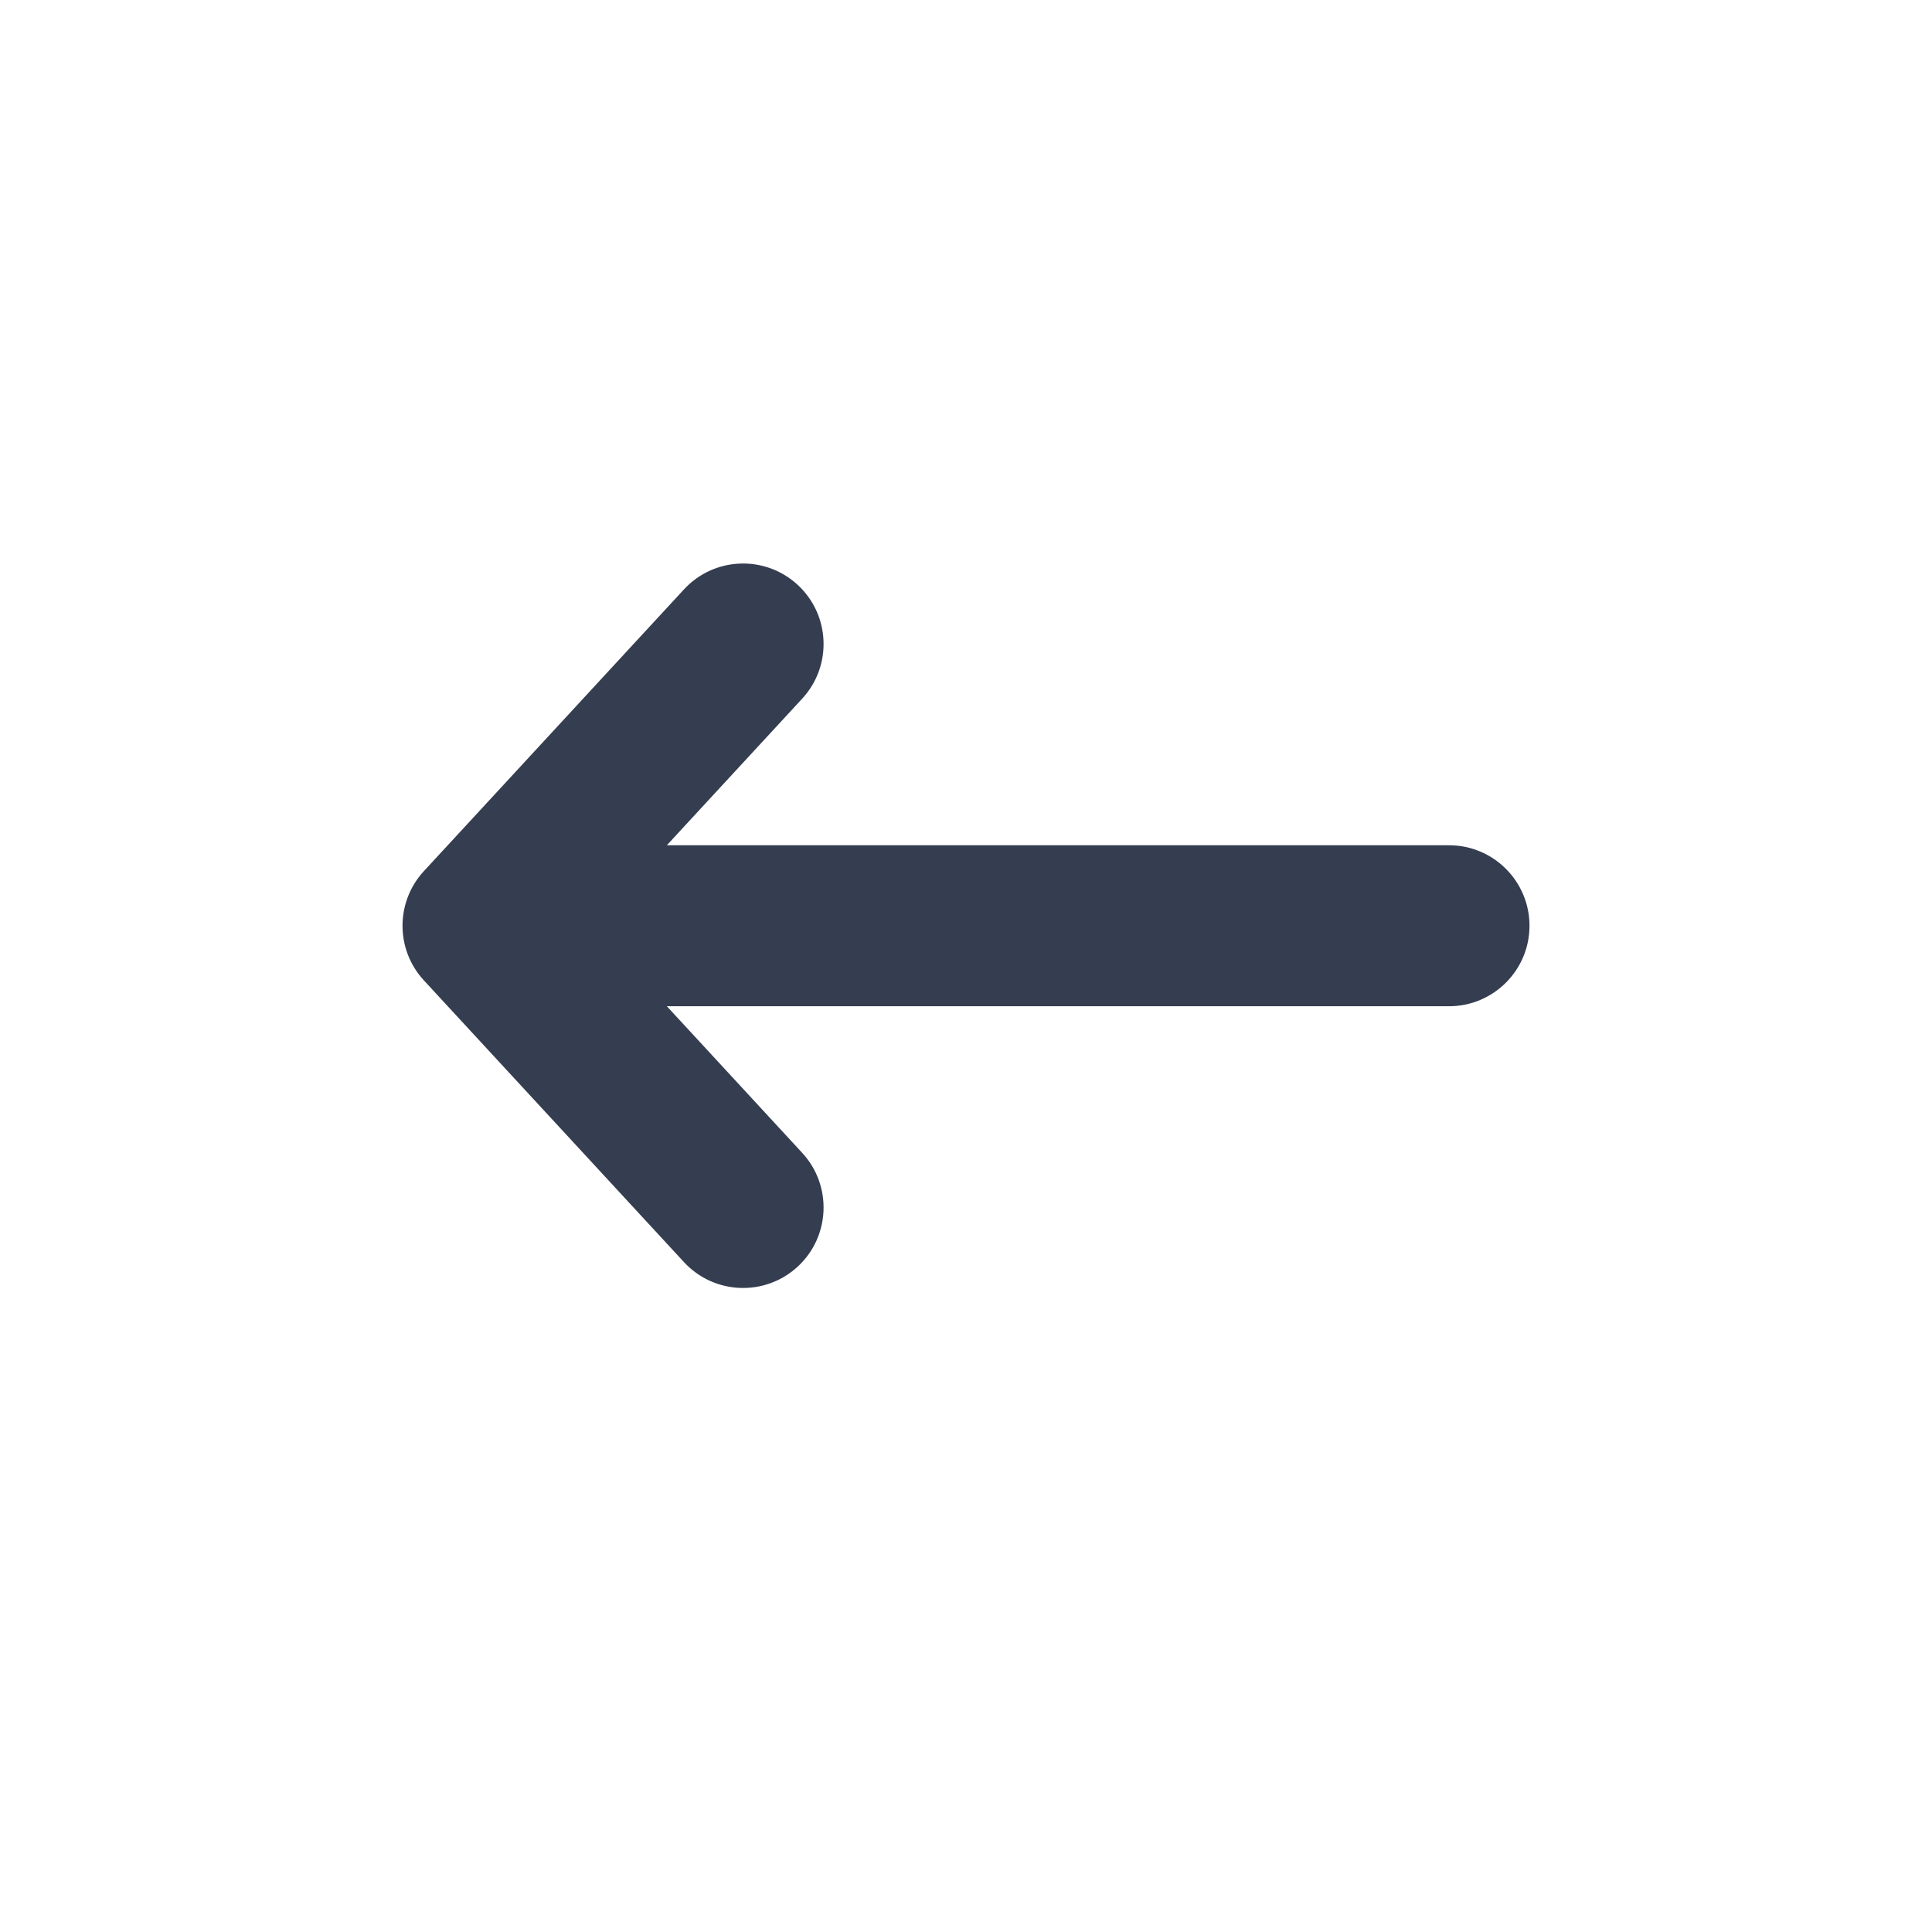
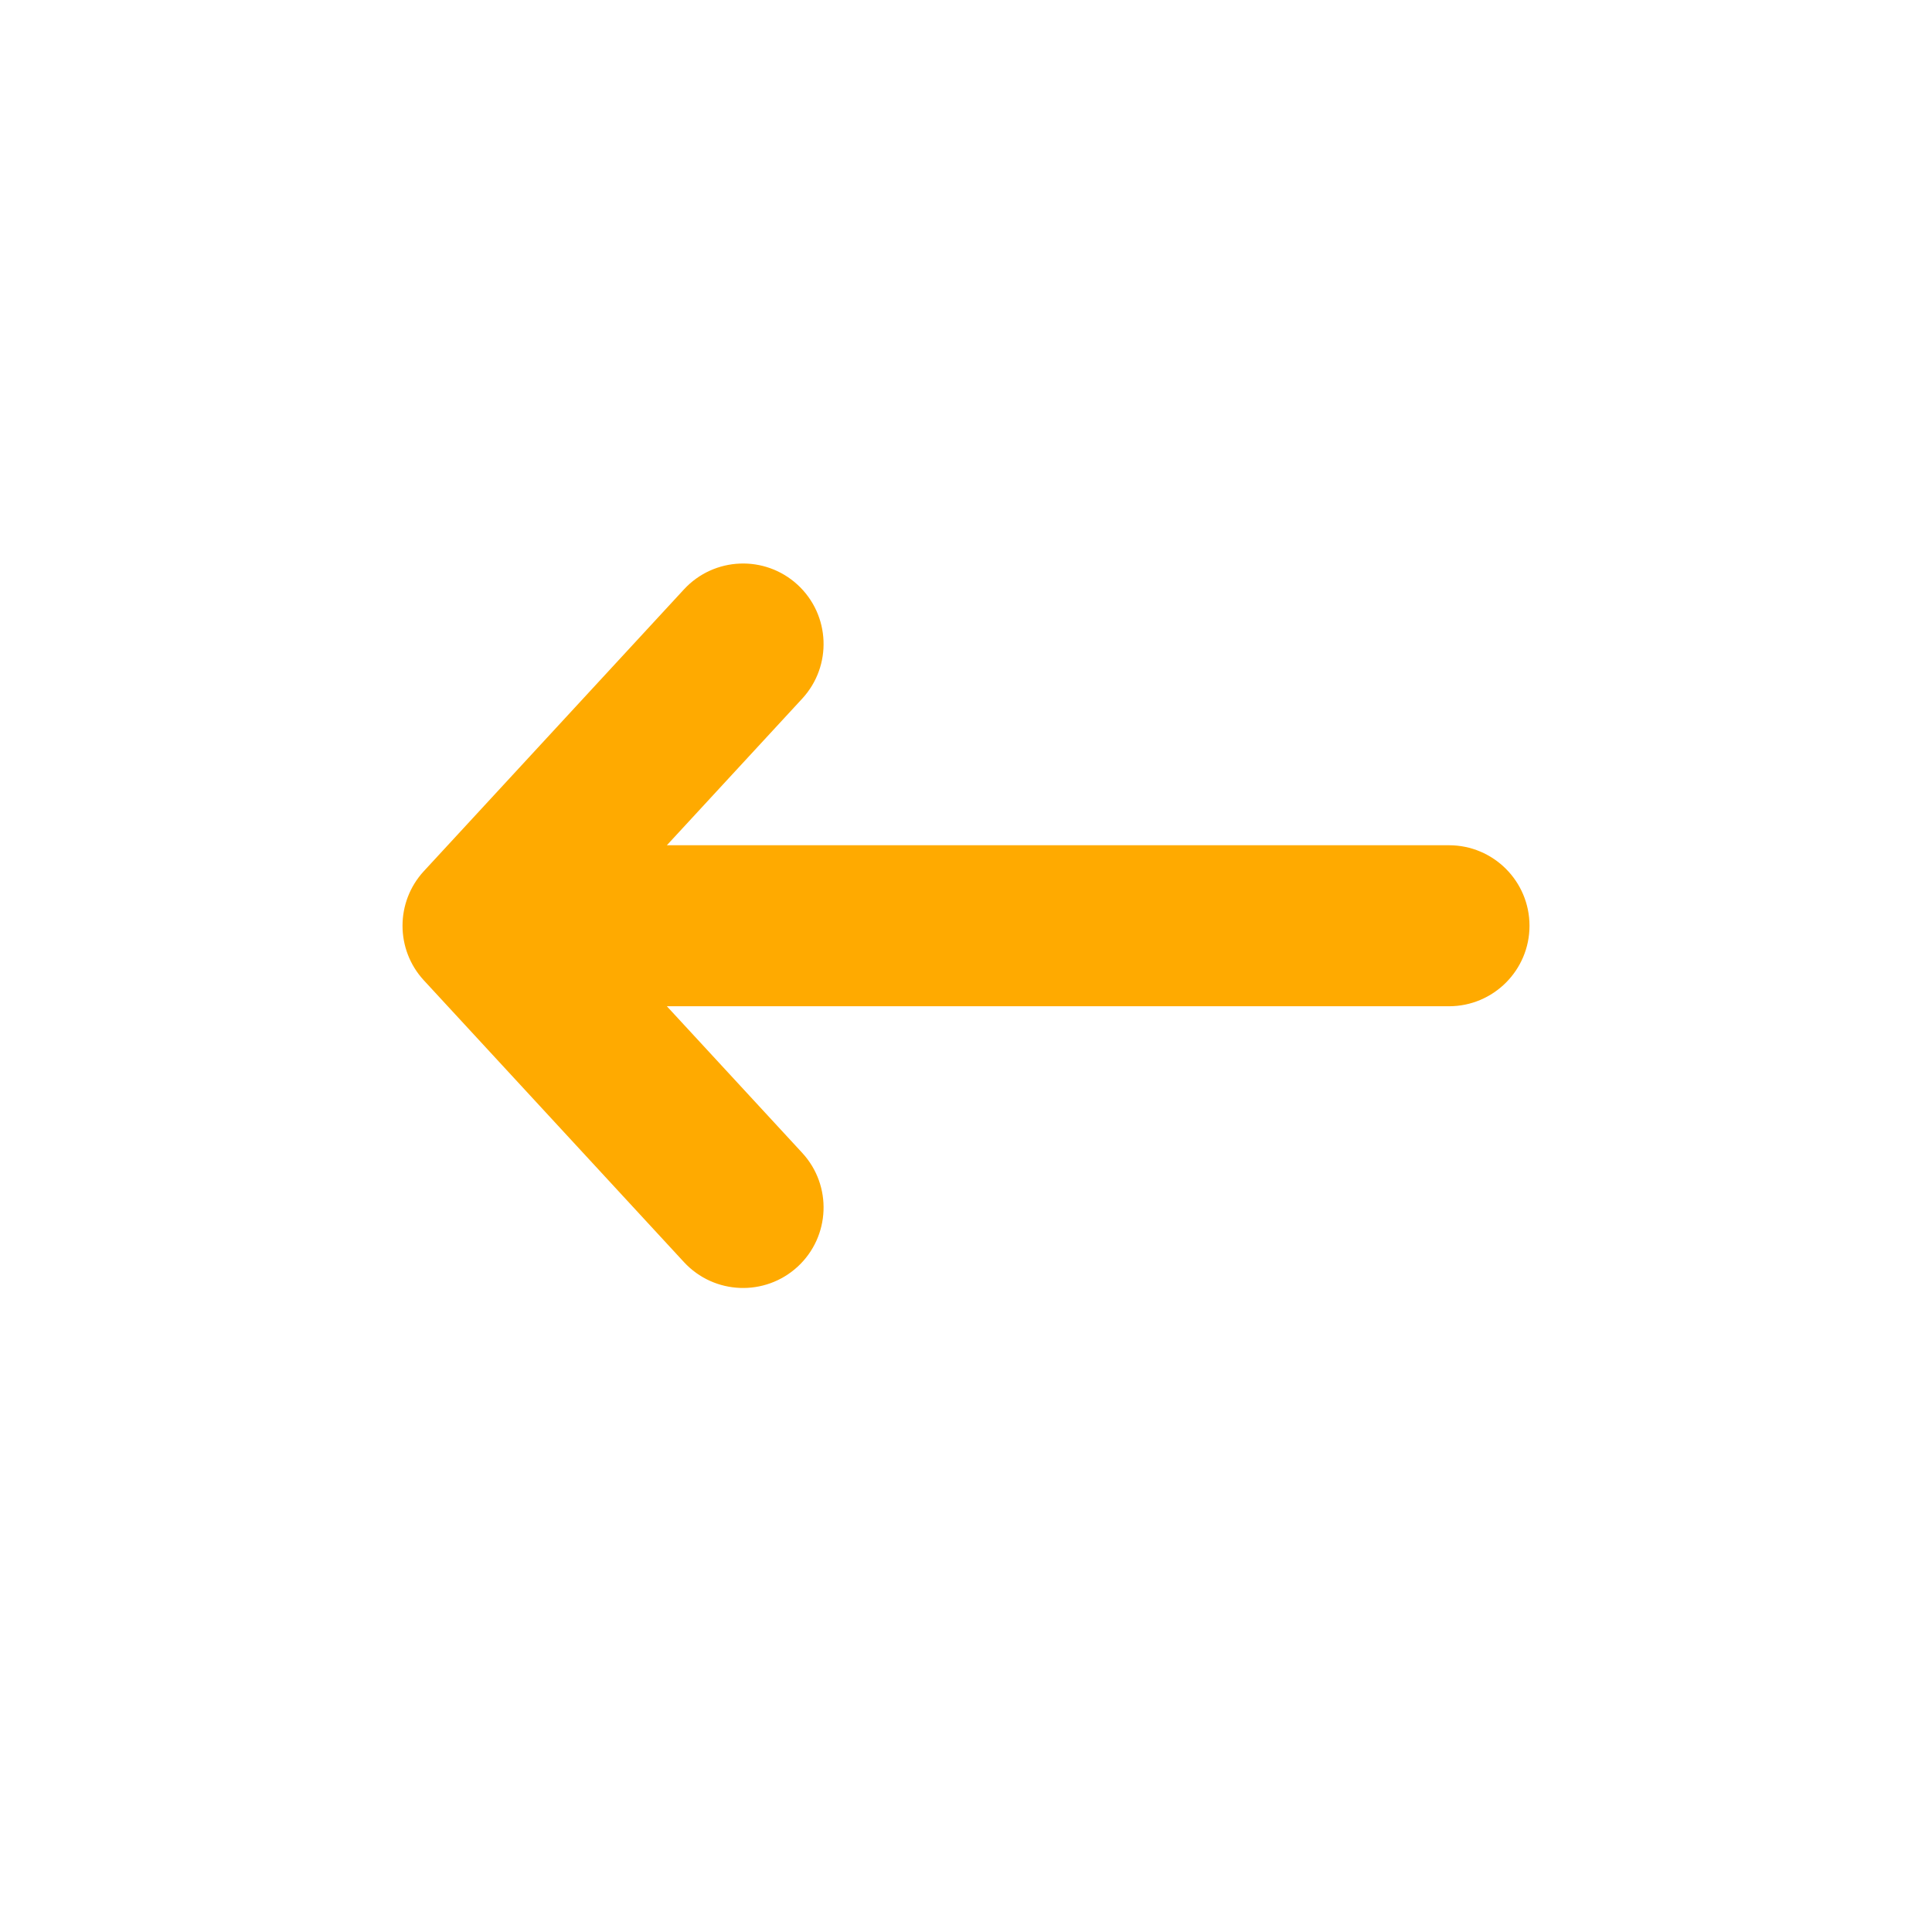
<svg xmlns="http://www.w3.org/2000/svg" width="24" height="24" viewBox="0 0 24 24" fill="none">
-   <path fill-rule="evenodd" clip-rule="evenodd" d="M9.909 7.265C9.503 6.891 8.871 6.916 8.496 7.322L5.265 10.822C4.912 11.205 4.912 11.795 5.265 12.178L8.496 15.678C8.871 16.084 9.503 16.109 9.909 15.735C10.315 15.36 10.34 14.728 9.966 14.322L8.284 12.5L18 12.5C18.552 12.5 19 12.052 19 11.5C19 10.948 18.552 10.5 18 10.5L8.284 10.5L9.966 8.678C10.34 8.272 10.315 7.64 9.909 7.265Z" fill="#353E50" />
+   <path fill-rule="evenodd" clip-rule="evenodd" d="M9.909 7.265C9.503 6.891 8.871 6.916 8.496 7.322L5.265 10.822C4.912 11.205 4.912 11.795 5.265 12.178L8.496 15.678C8.871 16.084 9.503 16.109 9.909 15.735C10.315 15.36 10.34 14.728 9.966 14.322L8.284 12.5L18 12.5C18.552 12.5 19 12.052 19 11.5C19 10.948 18.552 10.5 18 10.5L8.284 10.5L9.966 8.678C10.34 8.272 10.315 7.64 9.909 7.265Z" fill="#FFAA00 " />
</svg>
